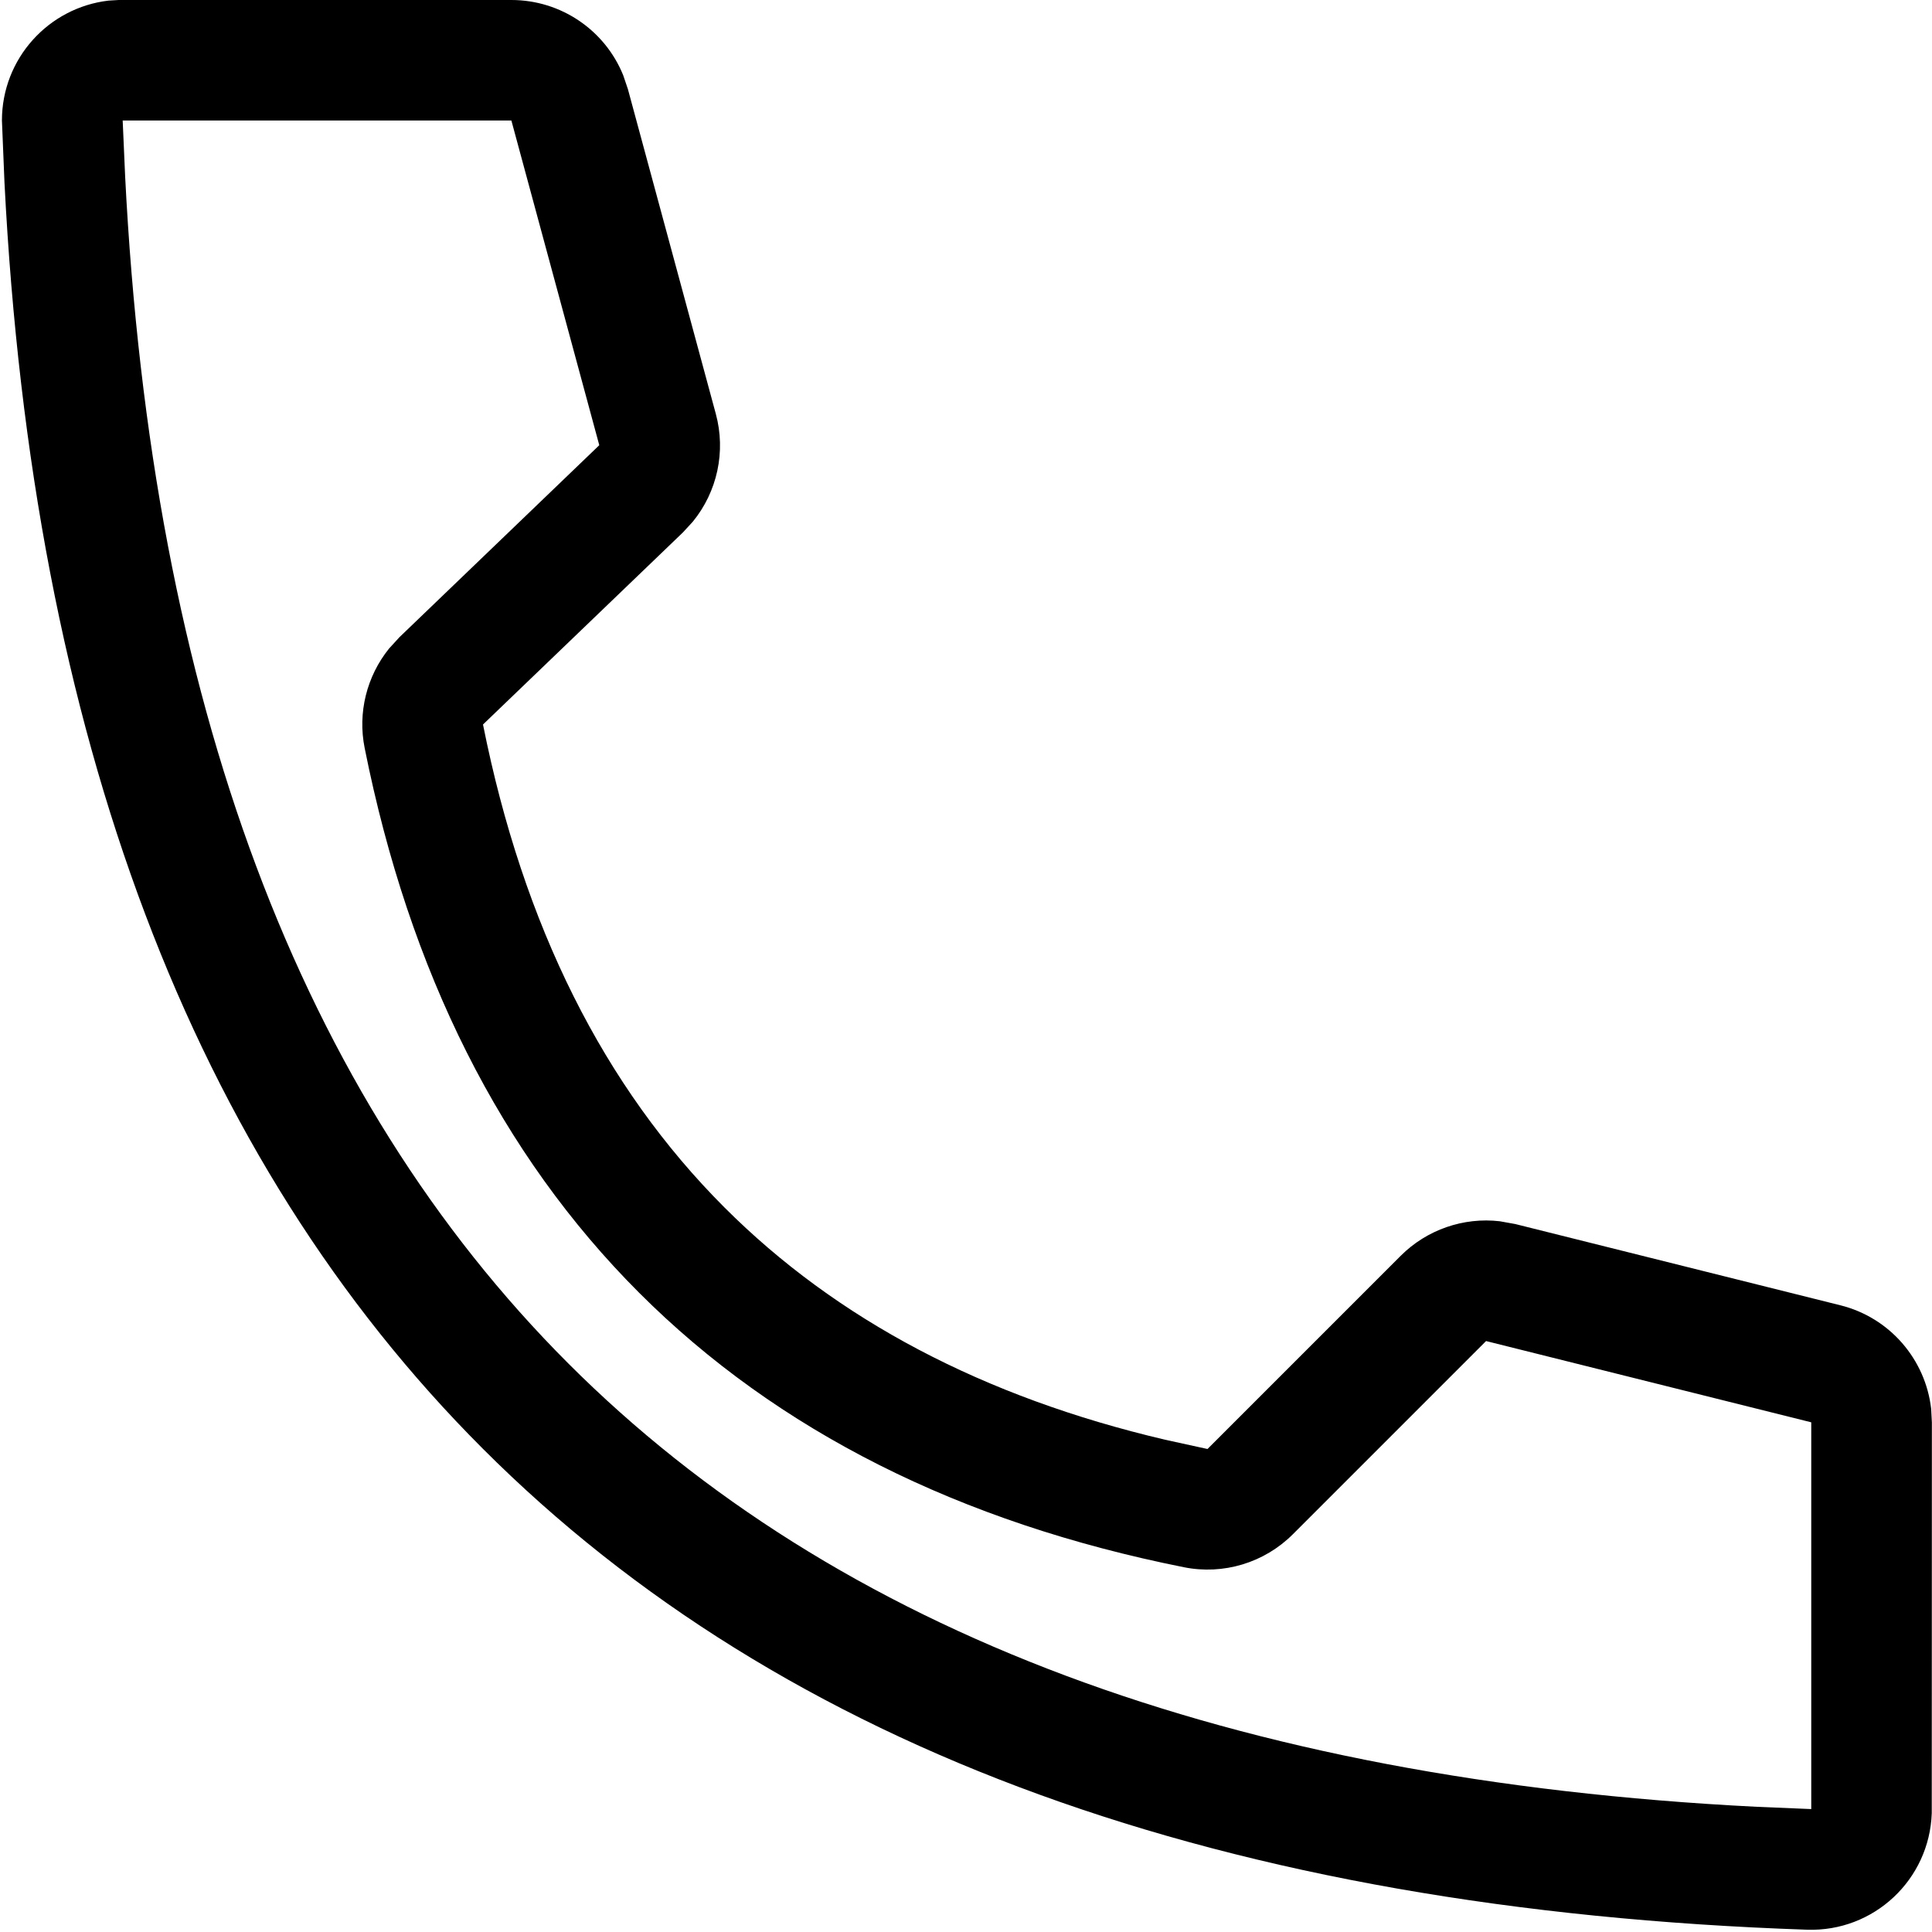
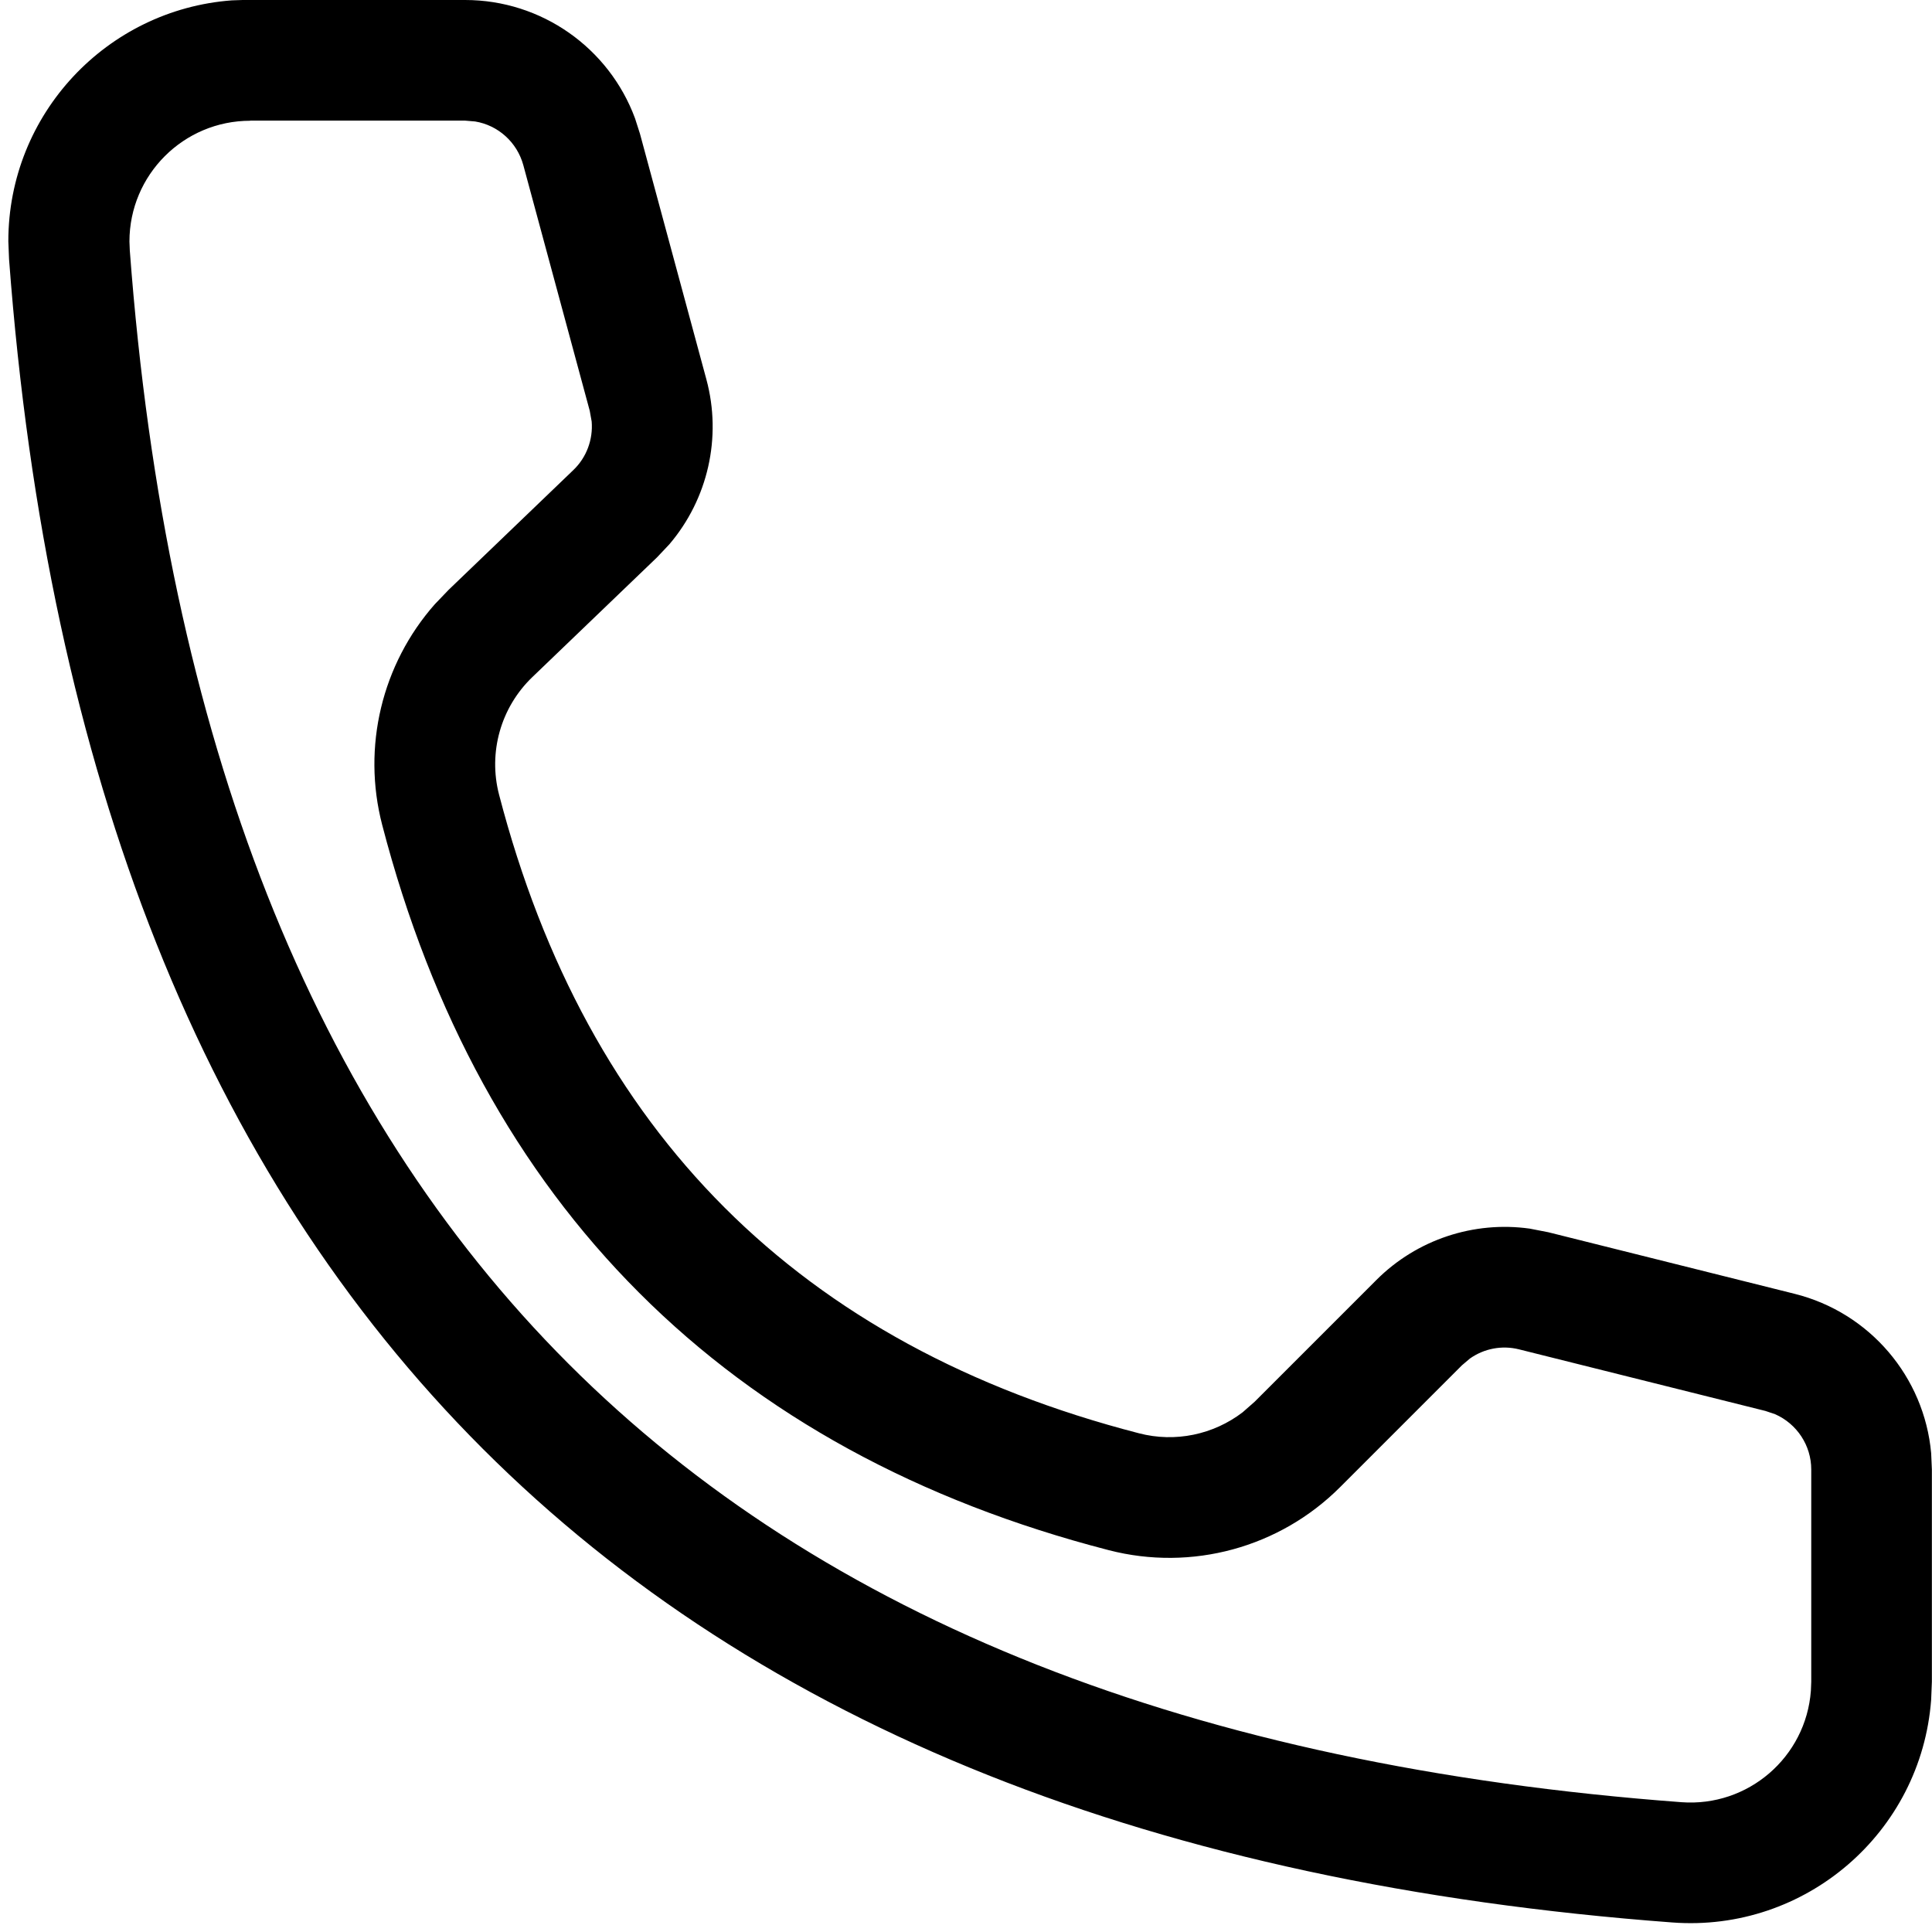
<svg xmlns="http://www.w3.org/2000/svg" version="1.1" width="16" height="16" viewBox="0 0 16 16">
-   <path d="M4.235 0c0.411 0 0.775 0.25 0.926 0.623l0.039 0.115 0.728 2.689c0.085 0.313 0.012 0.646-0.191 0.894l-0.082 0.089-1.655 1.59c0.333 1.667 1 3 2 4 0.929 0.929 2.145 1.57 3.648 1.923l0.352 0.077 1.6-1.6c0.217-0.217 0.521-0.321 0.821-0.286l0.128 0.023 2.693 0.673c0.408 0.102 0.704 0.447 0.751 0.857l0.006 0.113-0.001 3.236c-0.019 0.552-0.481 0.984-1.033 0.965-4.819-0.164-8.475-1.491-10.966-3.983-2.408-2.408-3.729-5.904-3.962-10.488l-0.021-0.512c0-0.513 0.386-0.935 0.883-0.993l0.117-0.007h3.218zM1.036 1.454c0.22 4.356 1.453 7.62 3.671 9.838s5.483 3.451 9.838 3.671l0.455 0.019v-3.203l-2.693-0.673-1.6 1.6c-0.236 0.236-0.575 0.339-0.903 0.273-1.852-0.37-3.364-1.126-4.511-2.273s-1.903-2.659-2.273-4.511c-0.059-0.293 0.017-0.594 0.202-0.824l0.086-0.094 1.655-1.59-0.728-2.689h-3.219l0.020 0.454z" />
+   <path d="M3.852 0c0.632 0 1.191 0.396 1.407 0.98l0.041 0.128 0.55 2.034c0.13 0.481 0.012 0.992-0.307 1.366l-0.102 0.108-1.033 0.992c-0.261 0.251-0.366 0.623-0.275 0.973 0.364 1.399 0.986 2.538 1.867 3.419 0.884 0.884 2.028 1.507 3.433 1.87 0.3 0.078 0.616 0.011 0.858-0.174l0.099-0.087 1.009-1.009c0.335-0.335 0.807-0.49 1.27-0.425l0.154 0.030 2.040 0.51c0.623 0.156 1.073 0.689 1.13 1.319l0.006 0.136v1.757l-0.006 0.149c-0.082 1.101-1.042 1.928-2.144 1.845-4.272-0.319-7.555-1.627-9.851-3.923s-3.603-5.579-3.923-9.851l-0.006-0.149c0-1.054 0.816-1.918 1.851-1.995l0.149-0.005h1.78zM2.072 1c-0.552 0-1 0.448-1 1l0.003 0.075c0.303 4.048 1.521 7.106 3.632 9.218s5.17 3.33 9.218 3.632c0.551 0.041 1.031-0.372 1.072-0.923l0.003-0.075v-1.757c0-0.201-0.12-0.379-0.299-0.458l-0.080-0.027-2.040-0.51c-0.142-0.036-0.291-0.007-0.408 0.076l-0.066 0.056-1.009 1.009c-0.501 0.501-1.229 0.699-1.915 0.522-1.572-0.406-2.875-1.116-3.89-2.132-1.012-1.012-1.721-2.31-2.128-3.875-0.168-0.646-0.002-1.33 0.435-1.826l0.115-0.12 1.033-0.992c0.11-0.105 0.164-0.254 0.152-0.402l-0.016-0.089-0.55-2.034c-0.052-0.191-0.21-0.331-0.399-0.362l-0.083-0.007h-1.78z" />
</svg>
